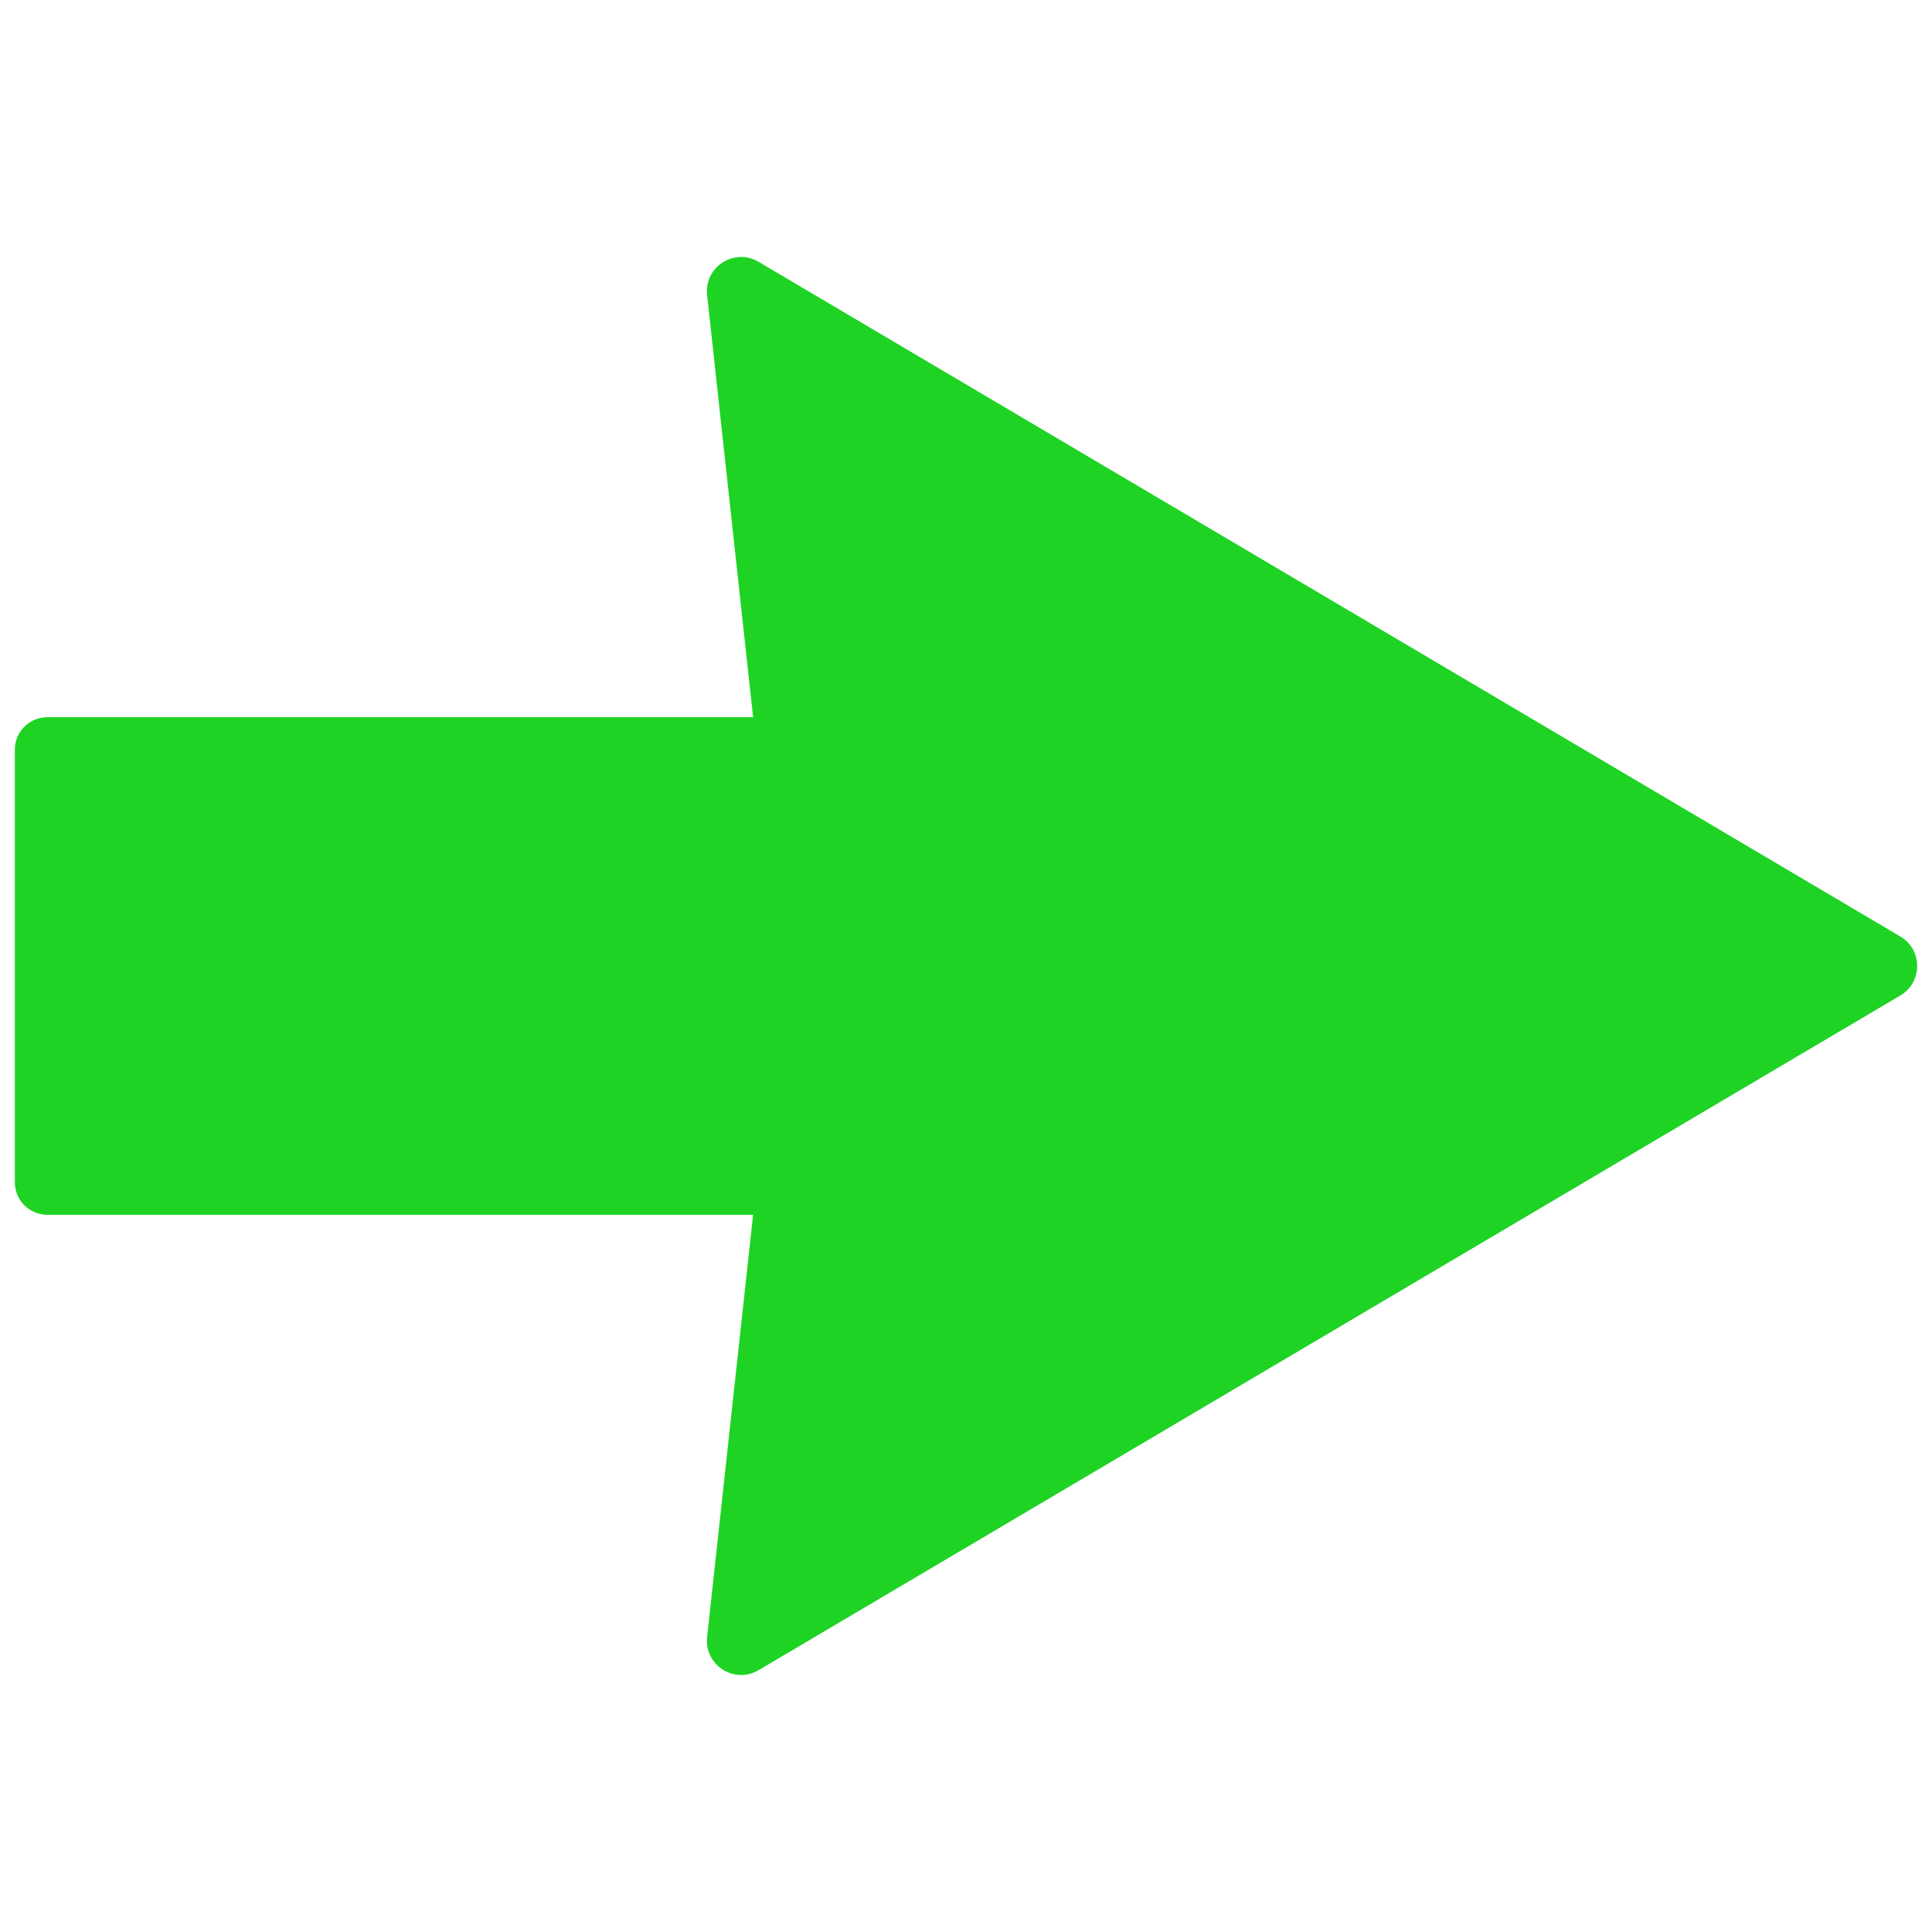
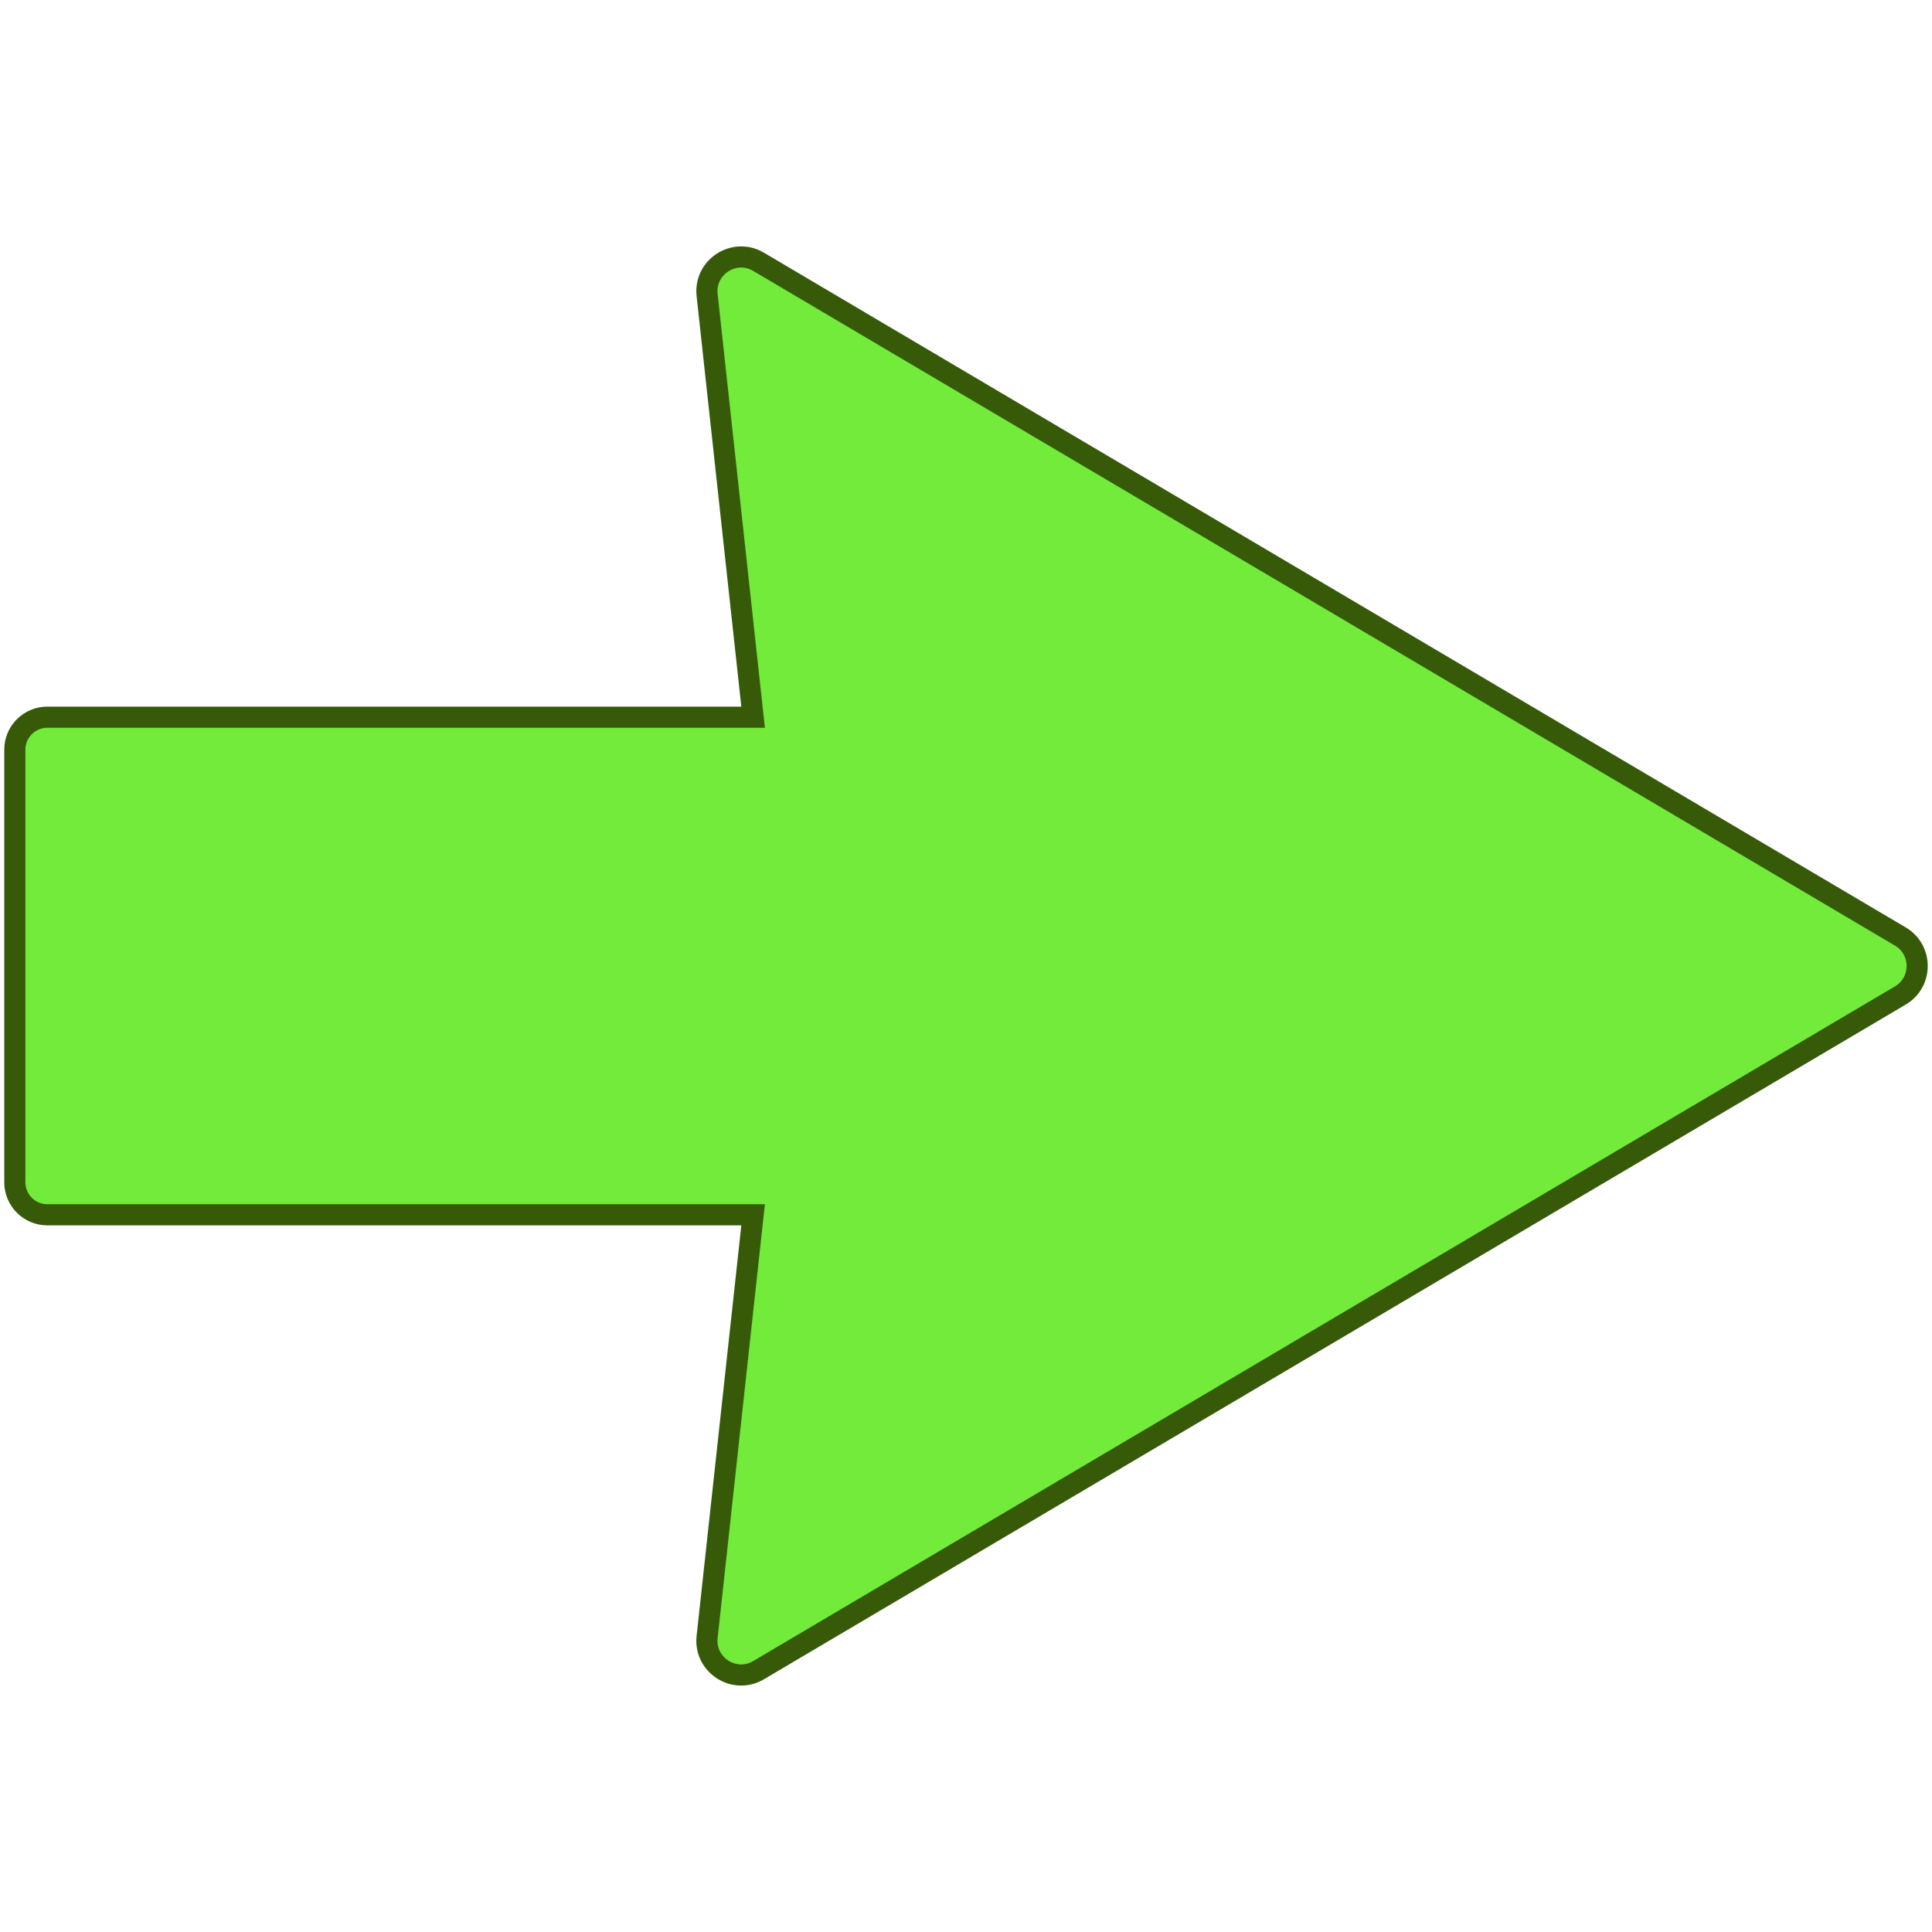
<svg xmlns="http://www.w3.org/2000/svg" version="1.1" width="256" height="256" viewBox="0 0 256 256" xml:space="preserve">
-   <defs>
+   <defs fill="#5d9d0b">
</defs>
  <g transform="translate(128 128) scale(0.72 0.72)" style="">
-     <g style="stroke: none; stroke-width: 0; stroke-dasharray: none; stroke-linecap: butt; stroke-linejoin: miter; stroke-miterlimit: 10; fill: none; fill-rule: nonzero; opacity: 1;" transform="translate(-175.05 -175.05) scale(3.89 3.89)">
-       <path d="M 89.204 43.605 l -54.017 -31.92 c -1.148 -0.679 -2.579 0.244 -2.435 1.57 l 2.176 19.974 H 1.538 C 0.688 33.23 0 33.918 0 34.767 v 20.465 c 0 0.849 0.688 1.538 1.538 1.538 h 33.39 l -2.176 19.974 c -0.144 1.326 1.286 2.249 2.435 1.57 l 54.017 -31.92 C 90.265 45.768 90.265 44.232 89.204 43.605 z" style="stroke: none; stroke-width: 1; stroke-dasharray: none; stroke-linecap: butt; stroke-linejoin: miter; stroke-miterlimit: 10; fill: rgb(30, 211, 36); fill-rule: nonzero; opacity: 1;" transform=" matrix(1 0 0 1 0 0) " stroke-linecap="round" />
+     <g style="stroke:#365a08; stroke-width: 0; stroke-dasharray:#365a08; stroke-linecap: butt; stroke-linejoin: miter; stroke-miterlimit: 10; fill:#365a08; fill-rule: nonzero; opacity: 1;" transform="translate(-175.05 -175.05) scale(3.89 3.89)">
+       <path d="M 89.204 43.605 l -54.017 -31.92 c -1.148 -0.679 -2.579 0.244 -2.435 1.57 l 2.176 19.974 H 1.538 C 0.688 33.23 0 33.918 0 34.767 v 20.465 c 0 0.849 0.688 1.538 1.538 1.538 h 33.39 l -2.176 19.974 c -0.144 1.326 1.286 2.249 2.435 1.57 l 54.017 -31.92 C 90.265 45.768 90.265 44.232 89.204 43.605 z" style="stroke:#365a08; stroke-width: 1; stroke-dasharray:#365a08; stroke-linecap: butt; stroke-linejoin: miter; stroke-miterlimit: 10; fill: #72eb3a; fill-rule: nonzero; opacity: 1;" transform=" matrix(1 0 0 1 0 0) " stroke-linecap="round" />
    </g>
  </g>
</svg>
